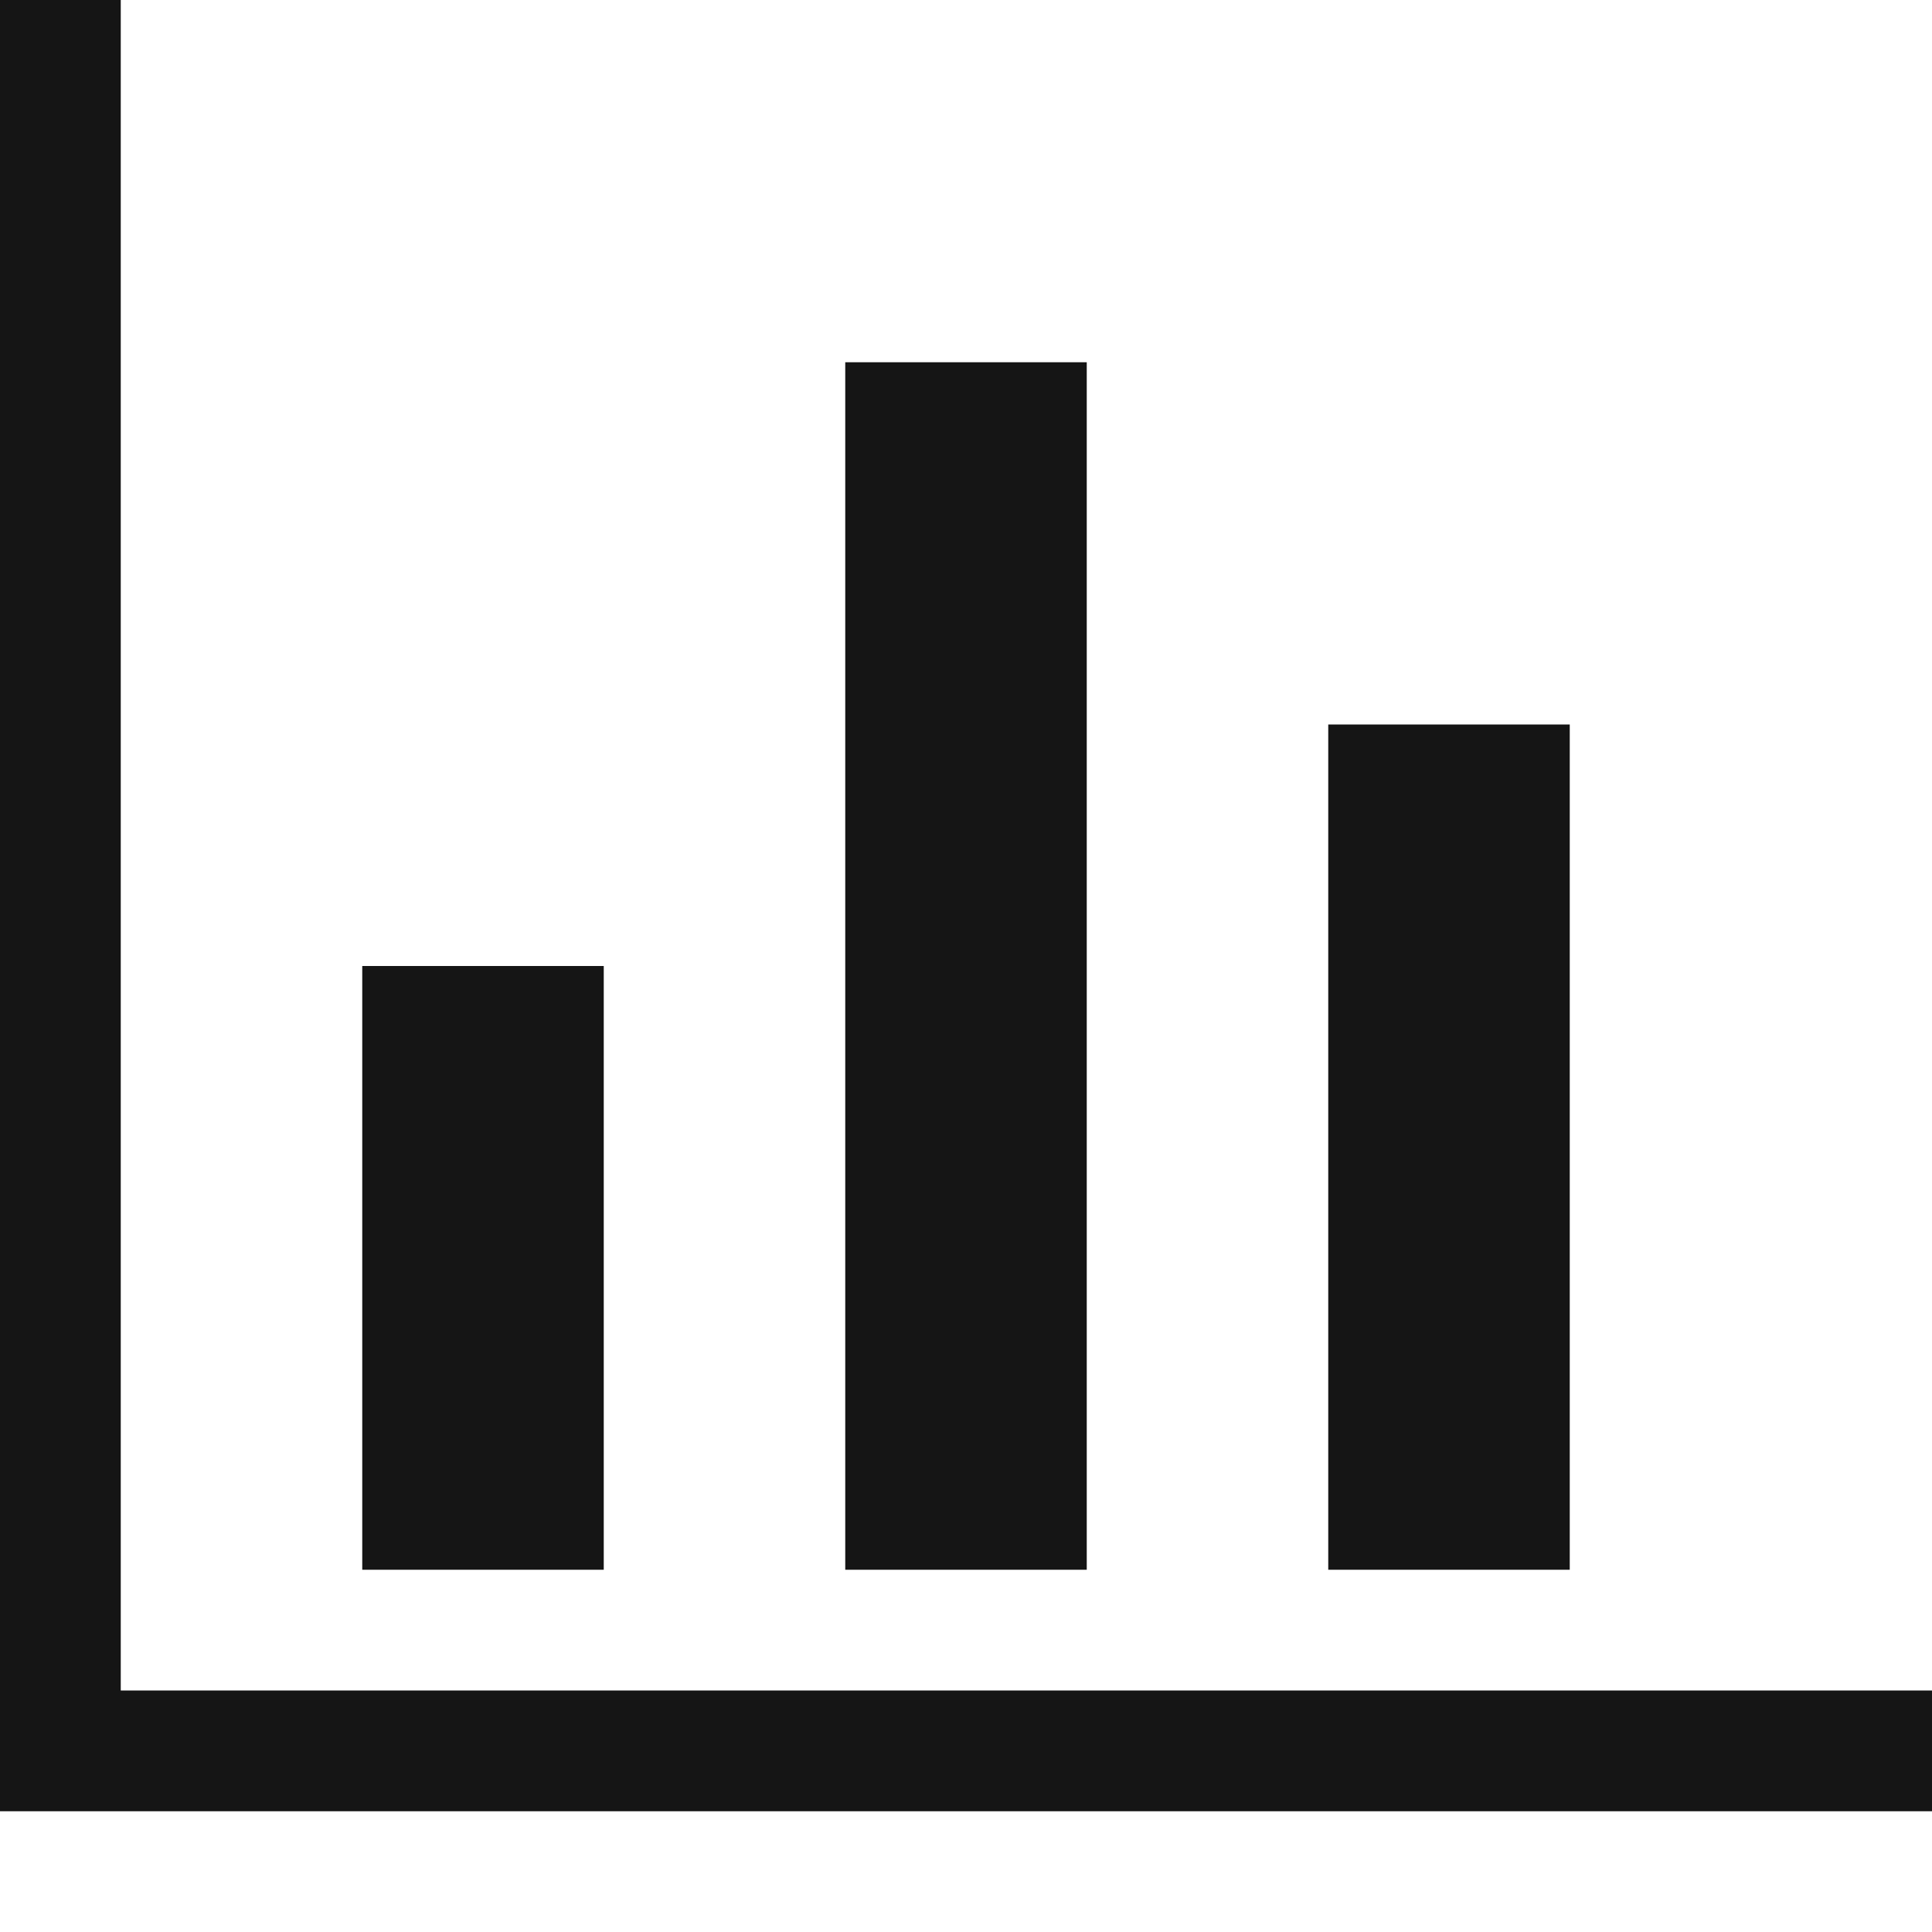
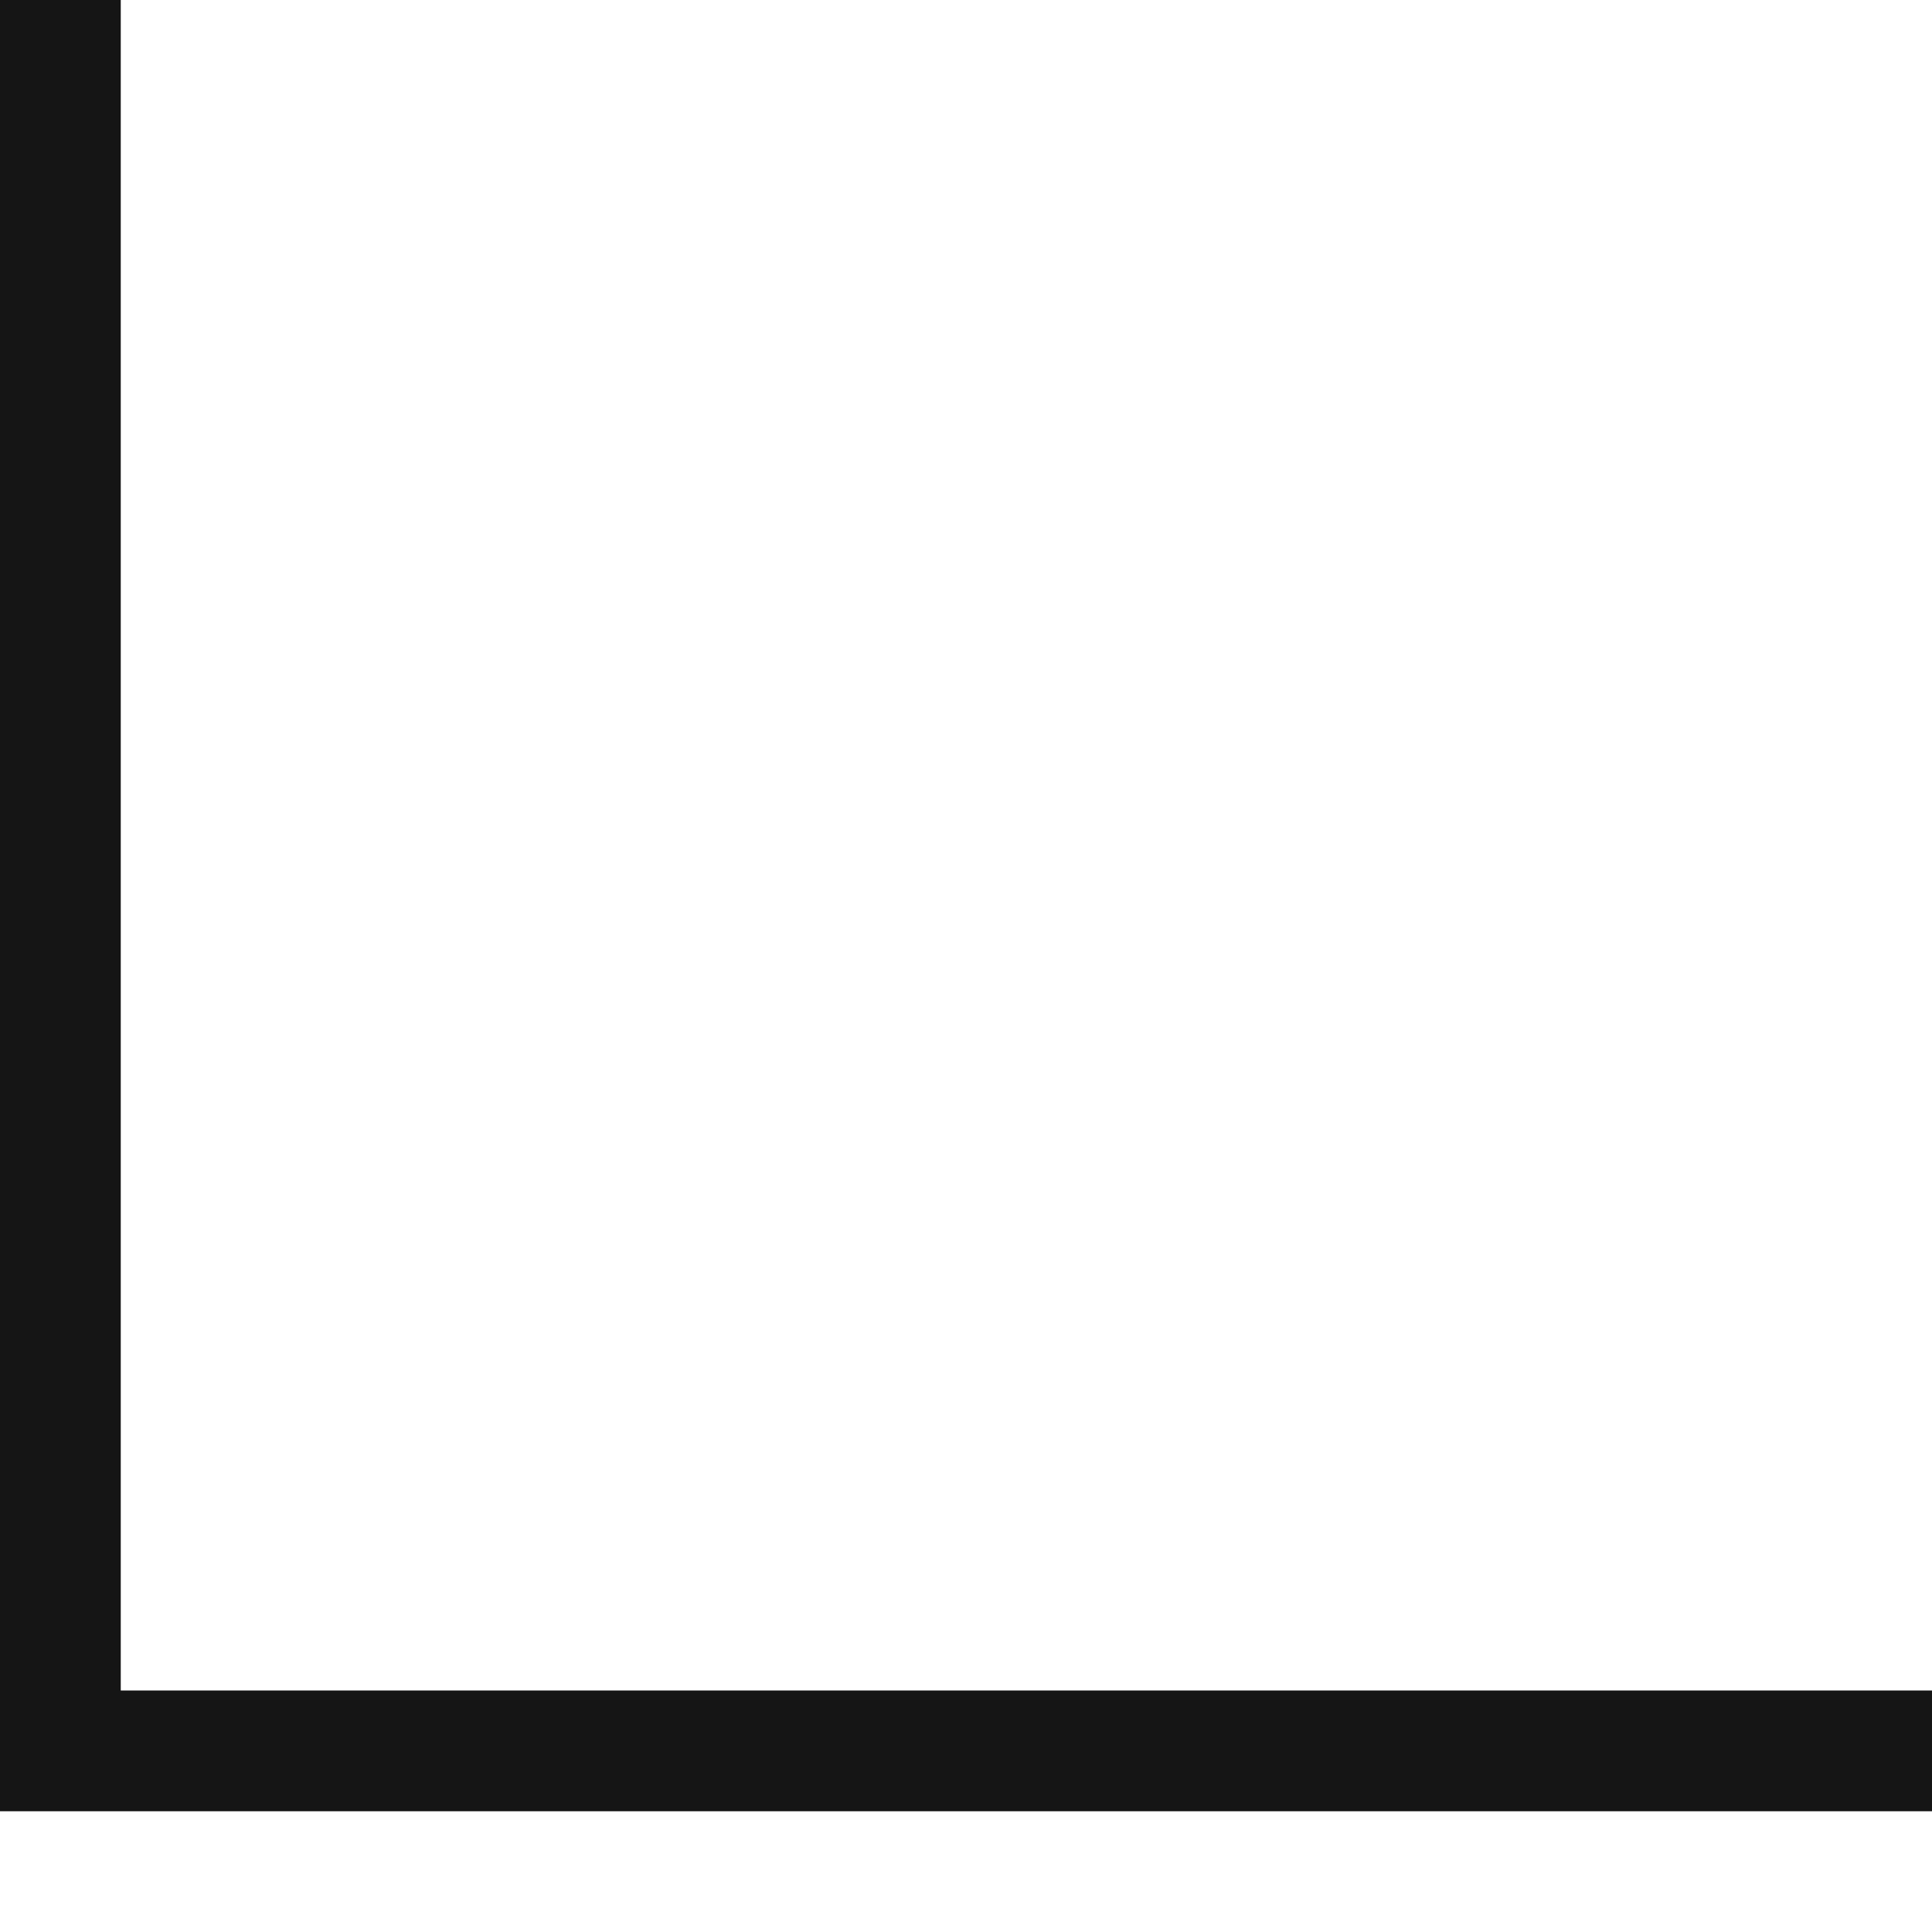
<svg xmlns="http://www.w3.org/2000/svg" width="256" height="256" class="octicon octicon-graph" viewBox="0 0 16 16" version="1.1" aria-hidden="true">
-   <path fill-rule="evenodd" d="M16 14v1H0V0h1v14h15zM5 13H3V8h2v5zm4 0H7V3h2v10zm4 0h-2V6h2v7z" fill="#151515" />
+   <path d="M16 14v1H0V0h1v14h15zM5" fill="#151515" />
+   <path fill-rule="evenodd" d="14v1H0V0h1v14h15zM5 13H3V8h2v5zm4 0H7V3h2v10zm4 0h-2V6h2v7z" fill="#f5f5f5" />
</svg>
